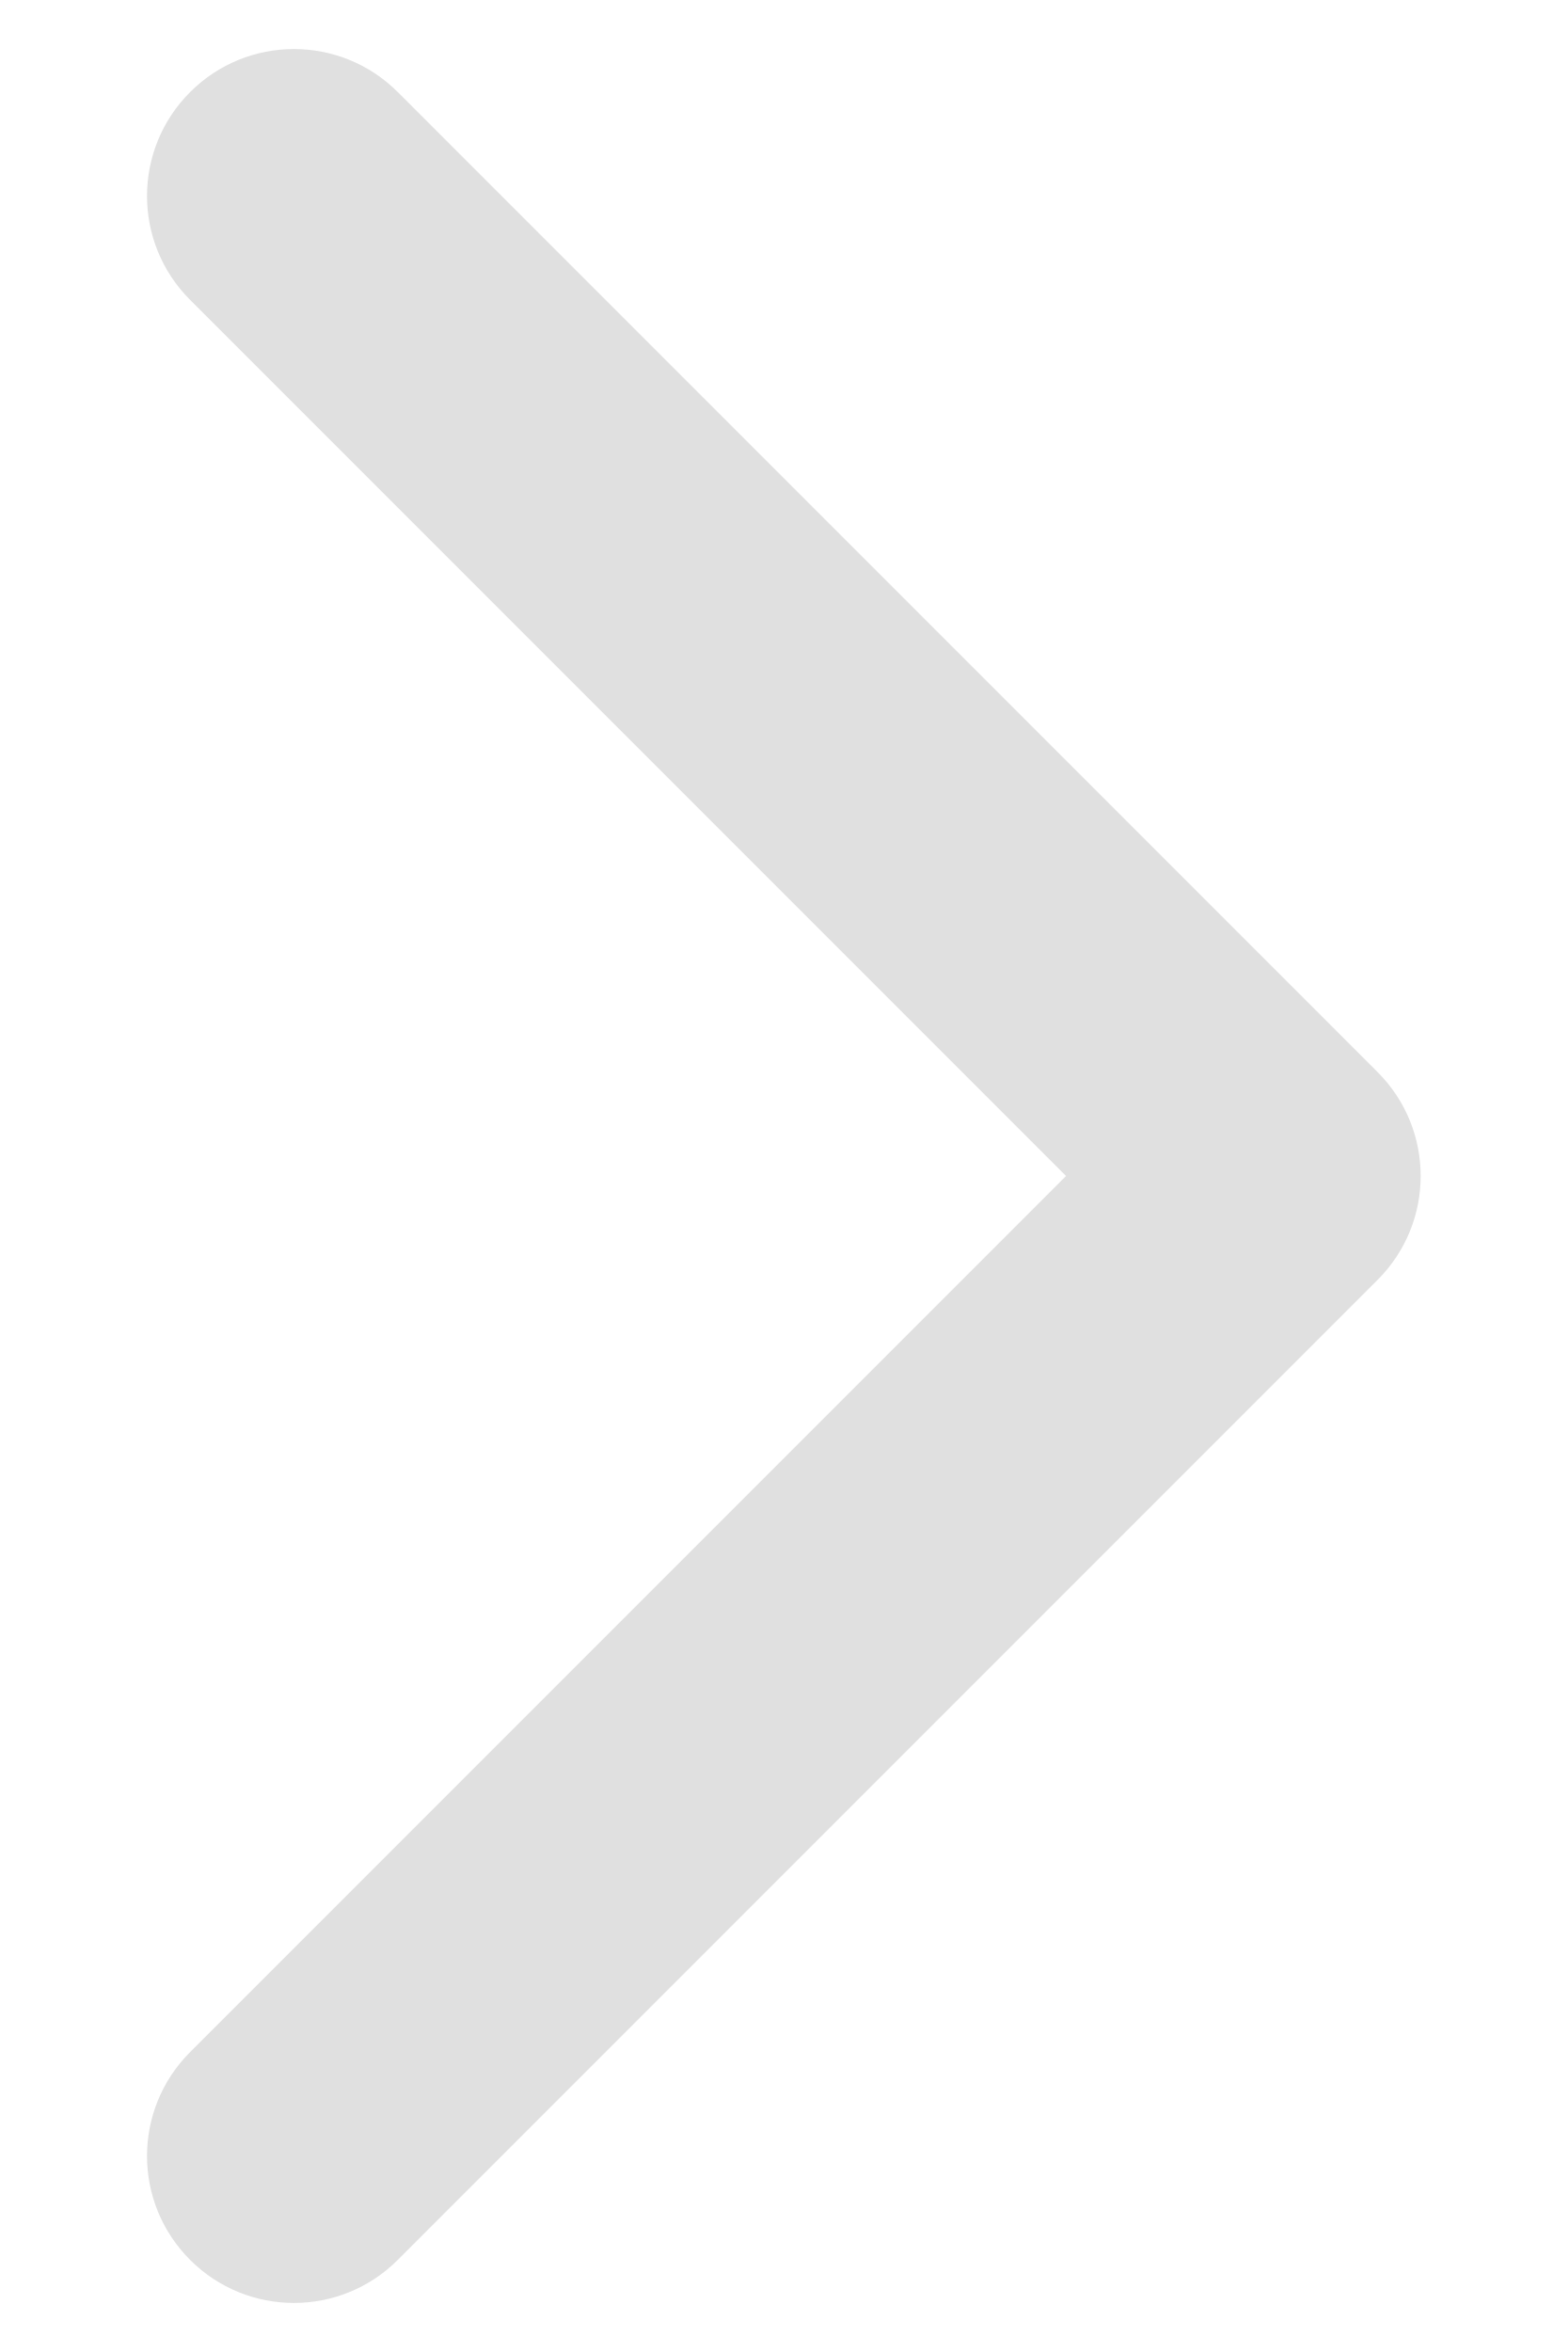
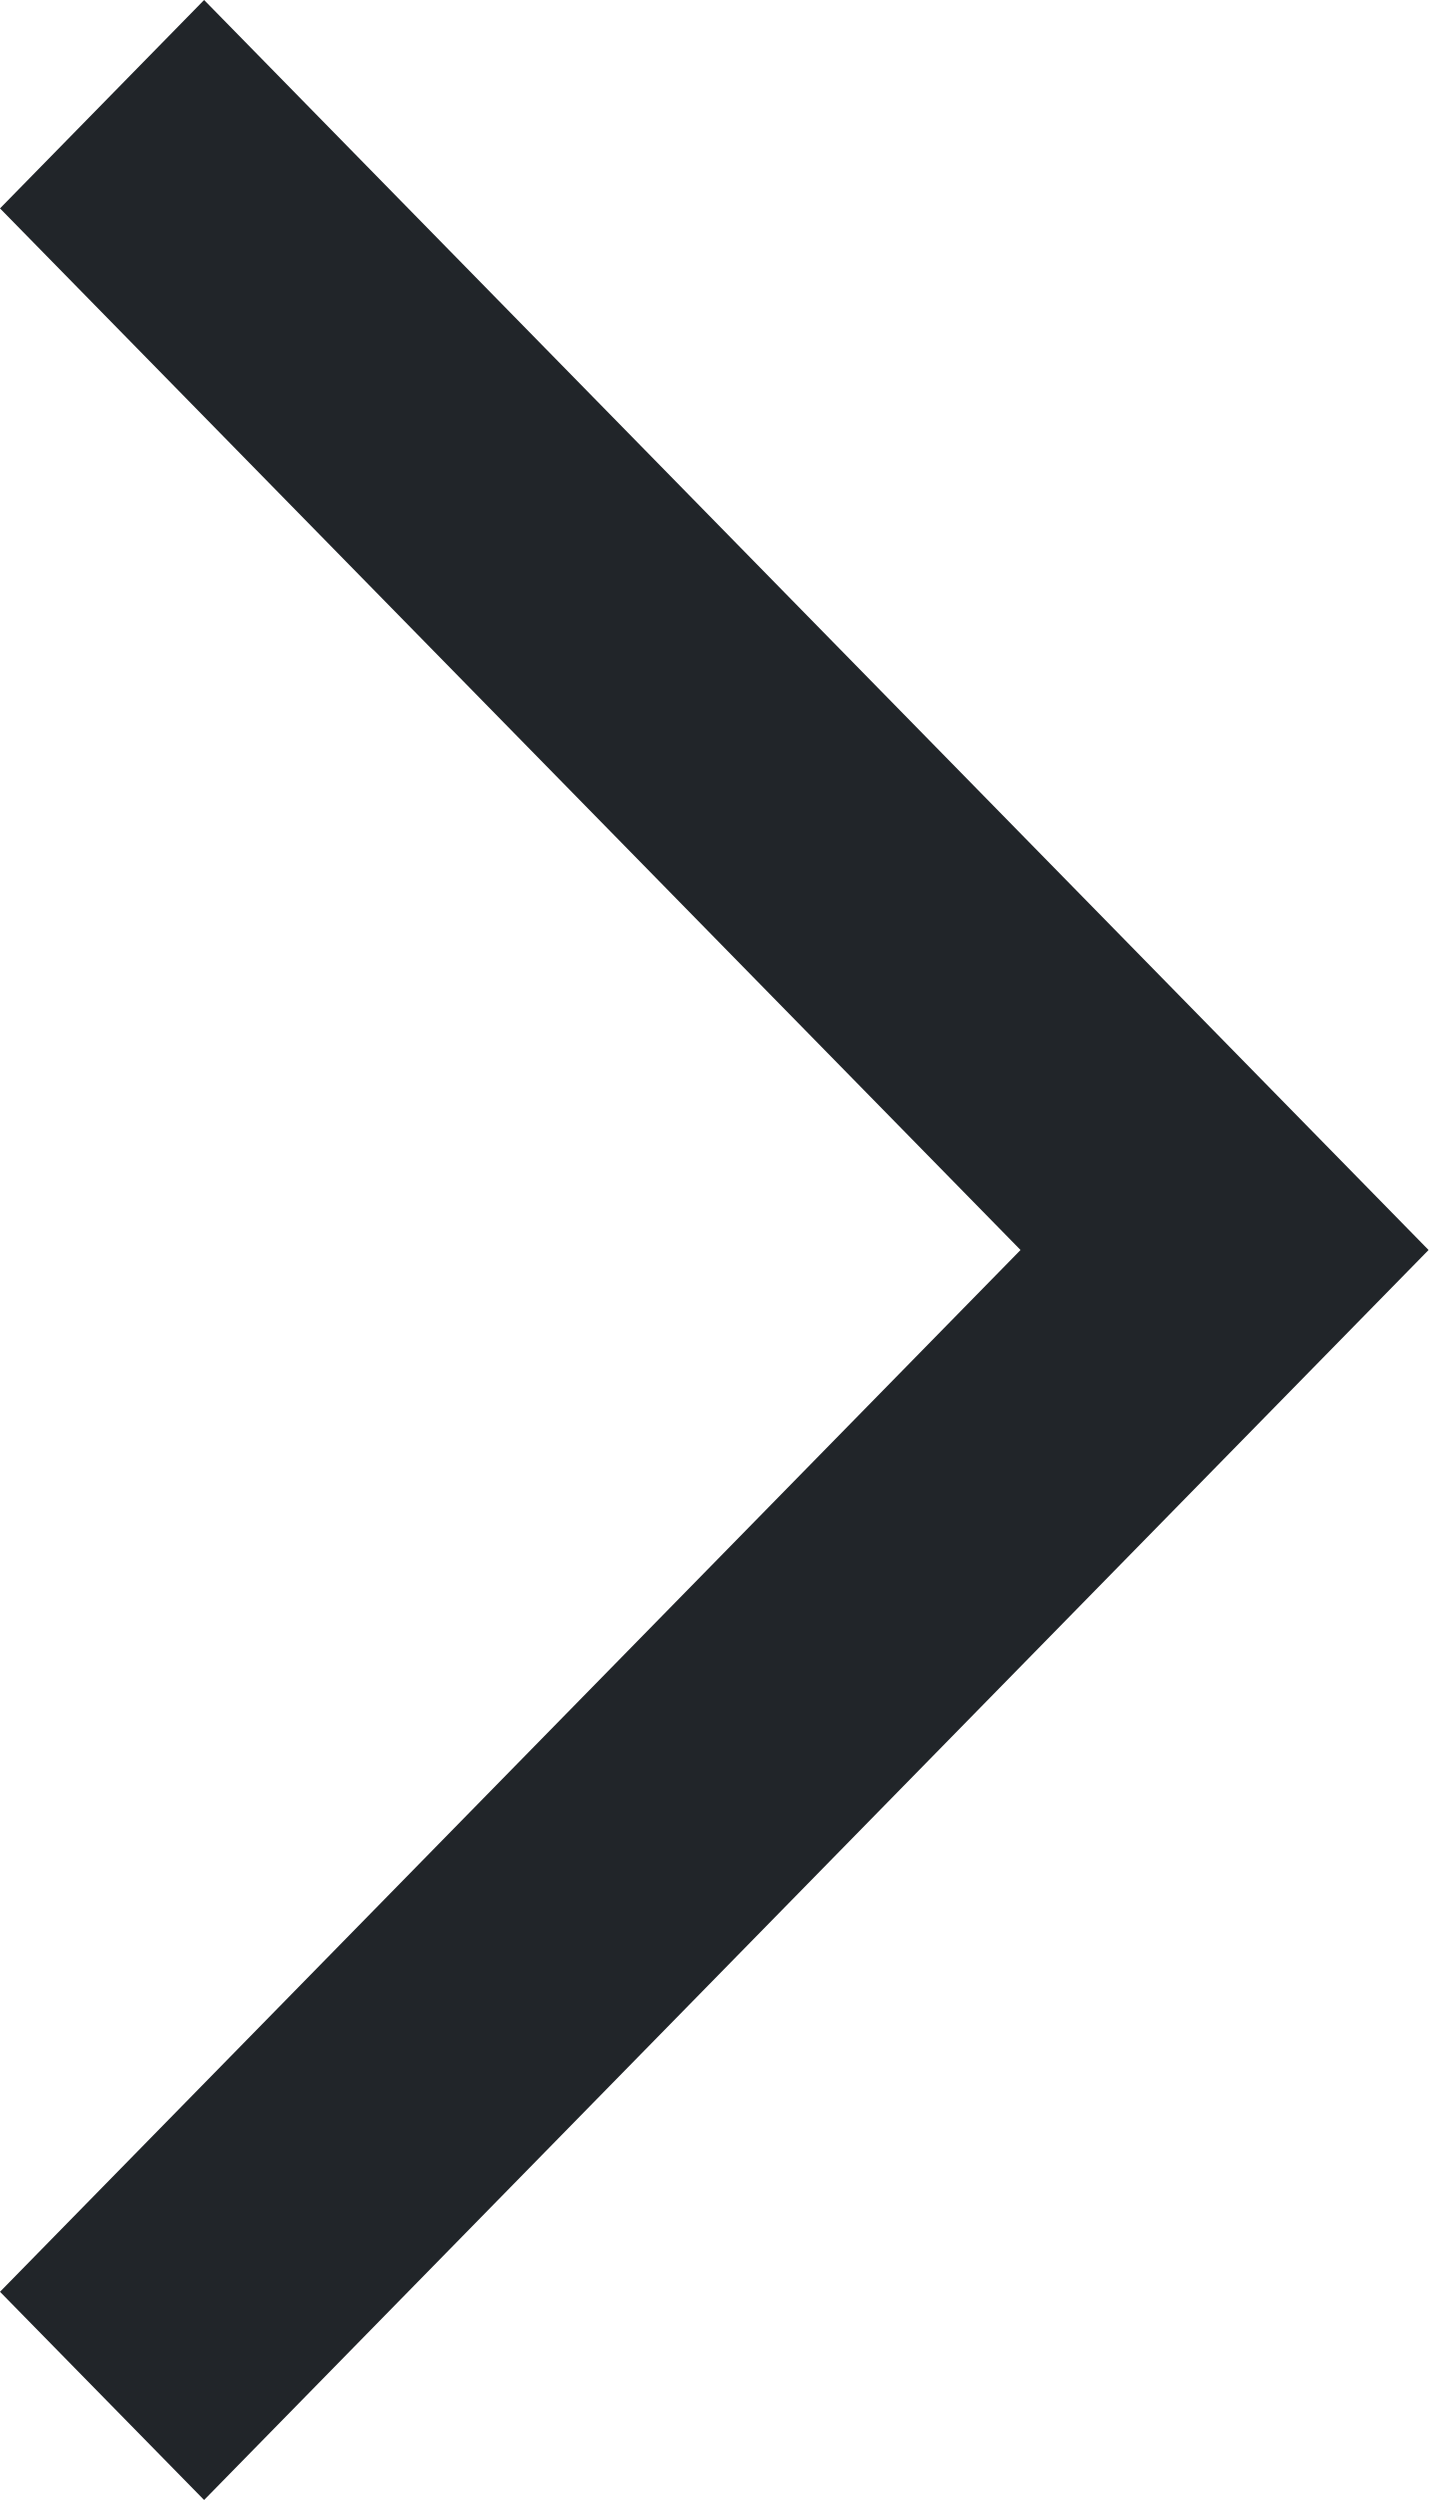
- <svg xmlns="http://www.w3.org/2000/svg" width="8" height="12" viewBox="0 0 8 12" fill="none">
-   <path d="M2.03 0.47C1.737 0.177 1.263 0.177 0.97 0.47C0.677 0.763 0.677 1.237 0.97 1.53L2.03 0.47ZM6.5 6L7.03 6.53C7.323 6.237 7.323 5.763 7.03 5.47L6.5 6ZM0.97 10.47C0.677 10.763 0.677 11.237 0.97 11.53C1.263 11.823 1.737 11.823 2.03 11.53L0.97 10.47ZM0.97 1.53L5.97 6.53L7.03 5.47L2.03 0.47L0.97 1.53ZM5.97 5.47L0.97 10.47L2.03 11.53L7.03 6.53L5.97 5.47Z" fill="#E0E0E0" />
+ <svg xmlns="http://www.w3.org/2000/svg" width="8" height="14" viewBox="0 0 8 14" fill="none">
+   <path d="M1.143 14L8 7L1.143 4.496e-08L-1.26856e-07 1.167L5.715 7L-1.26856e-07 12.834L1.143 14Z" fill="#212529" />
</svg>
